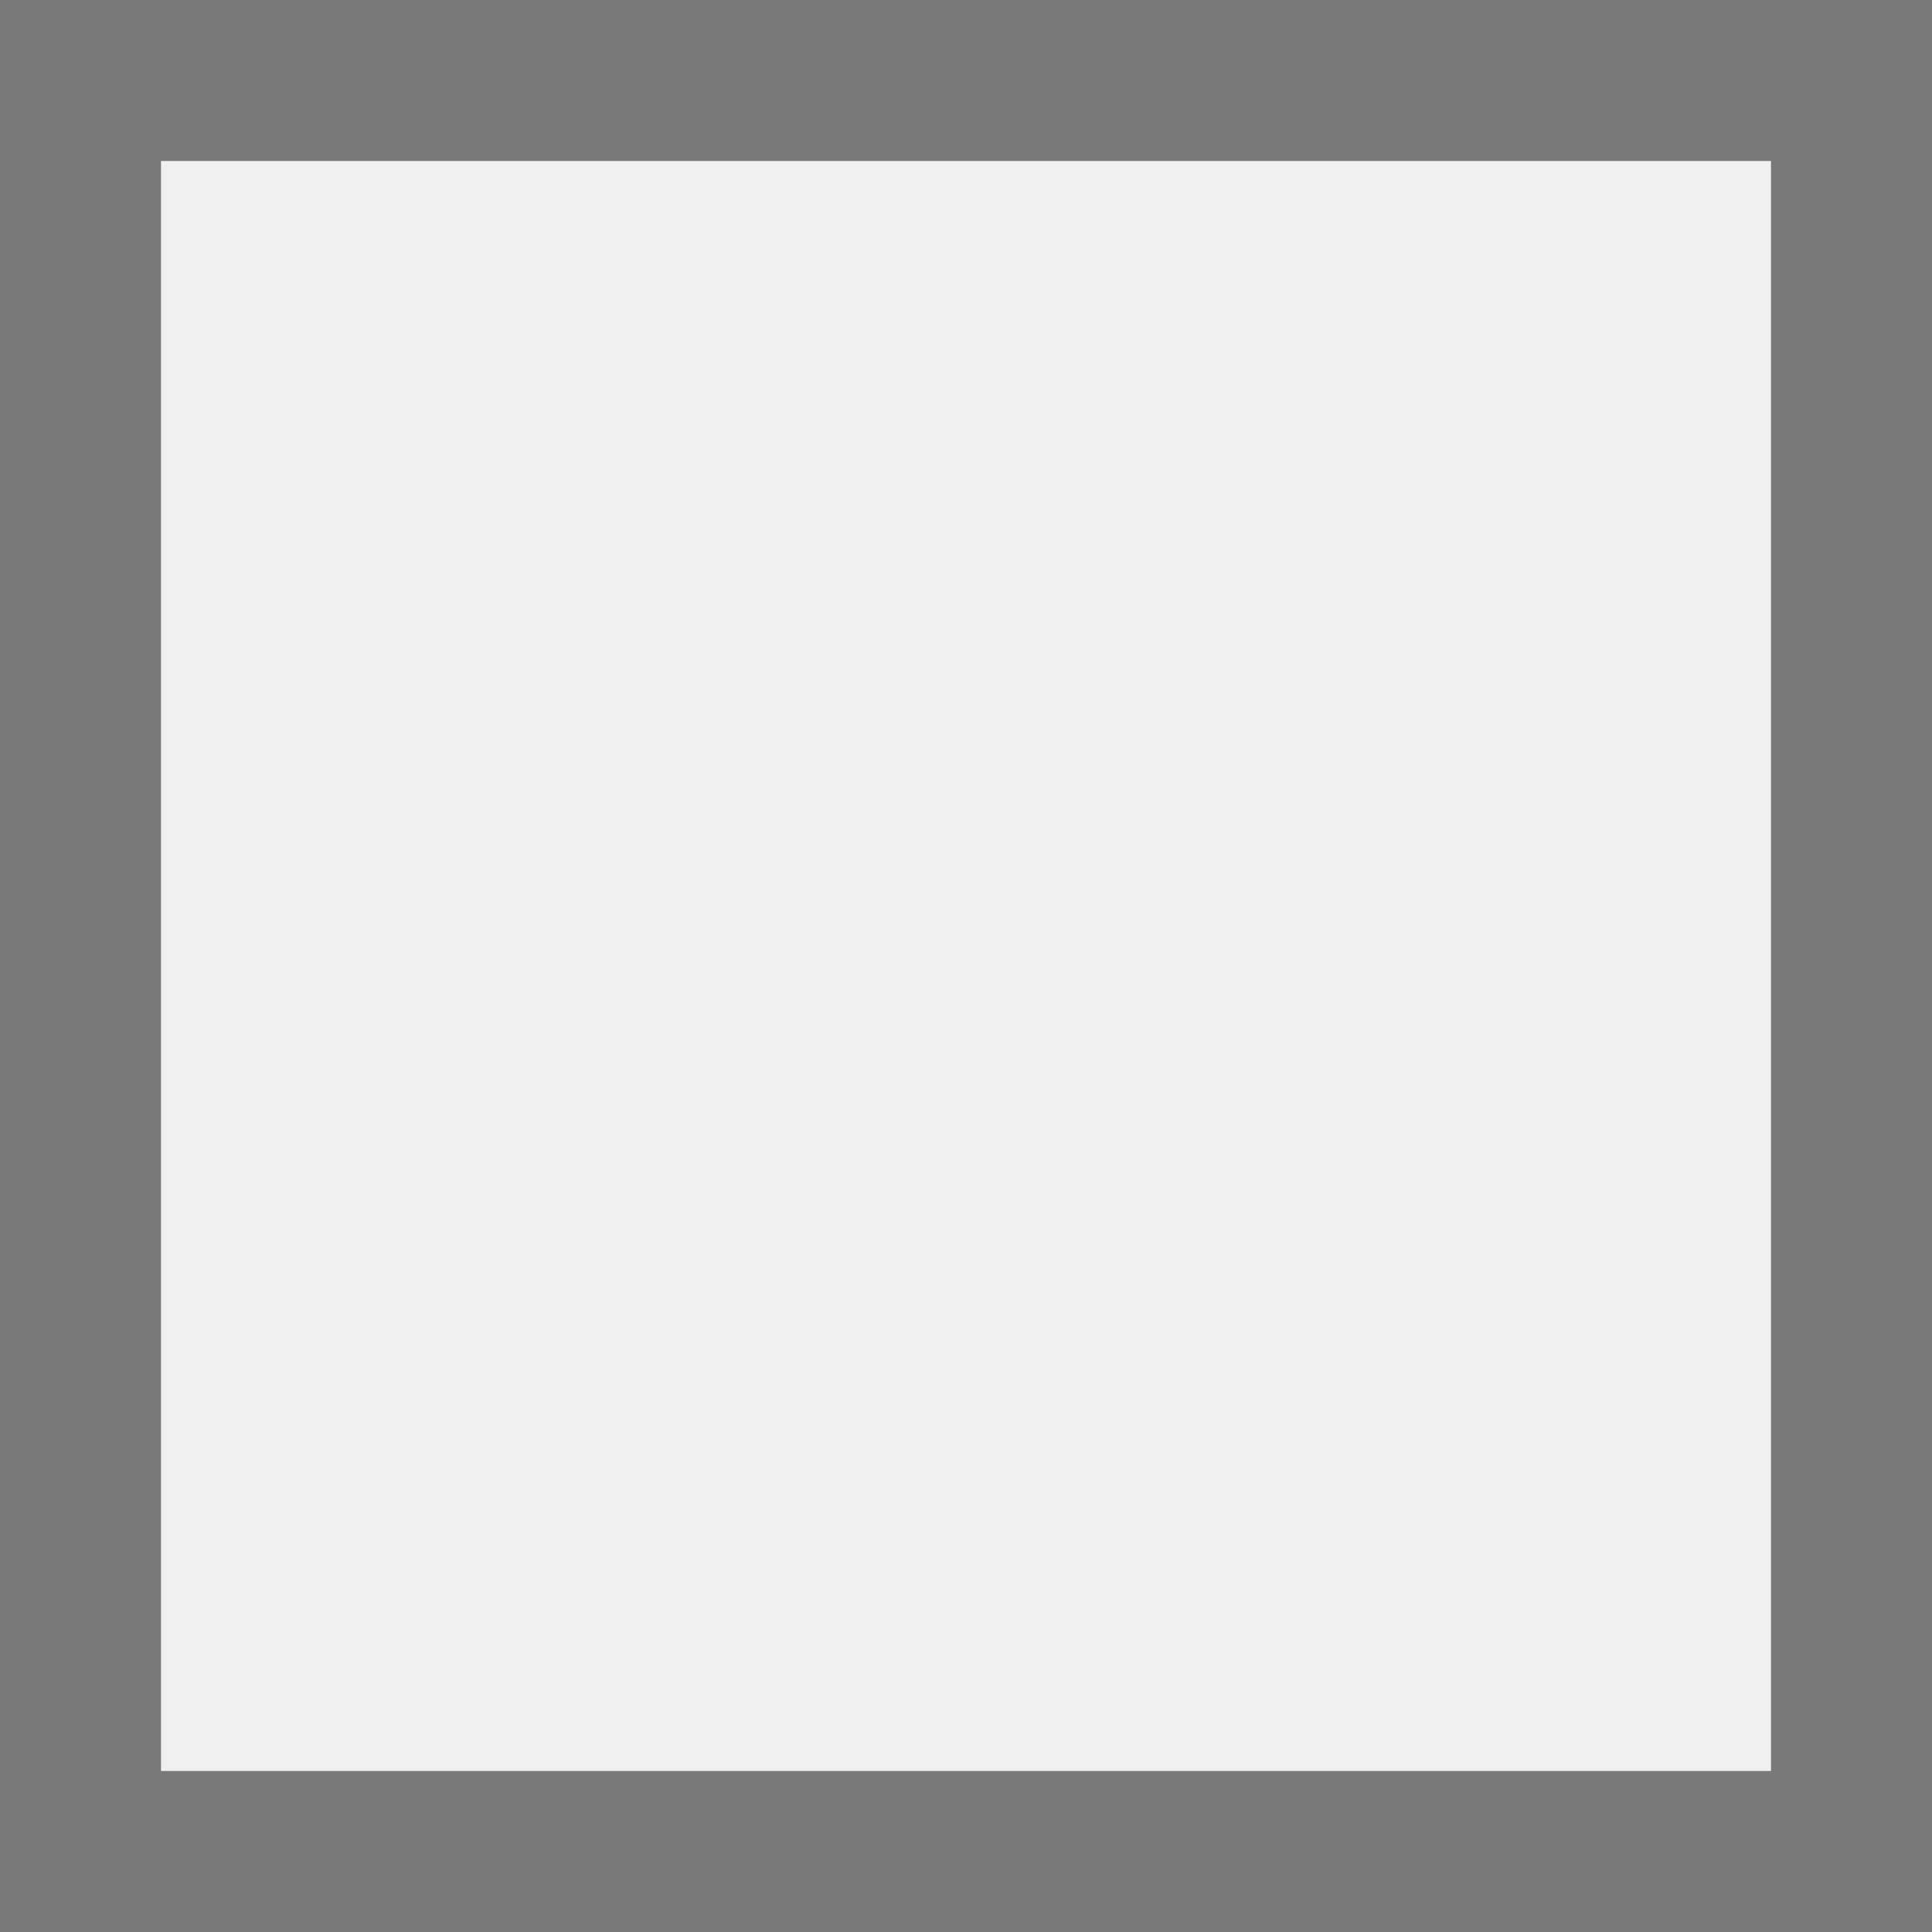
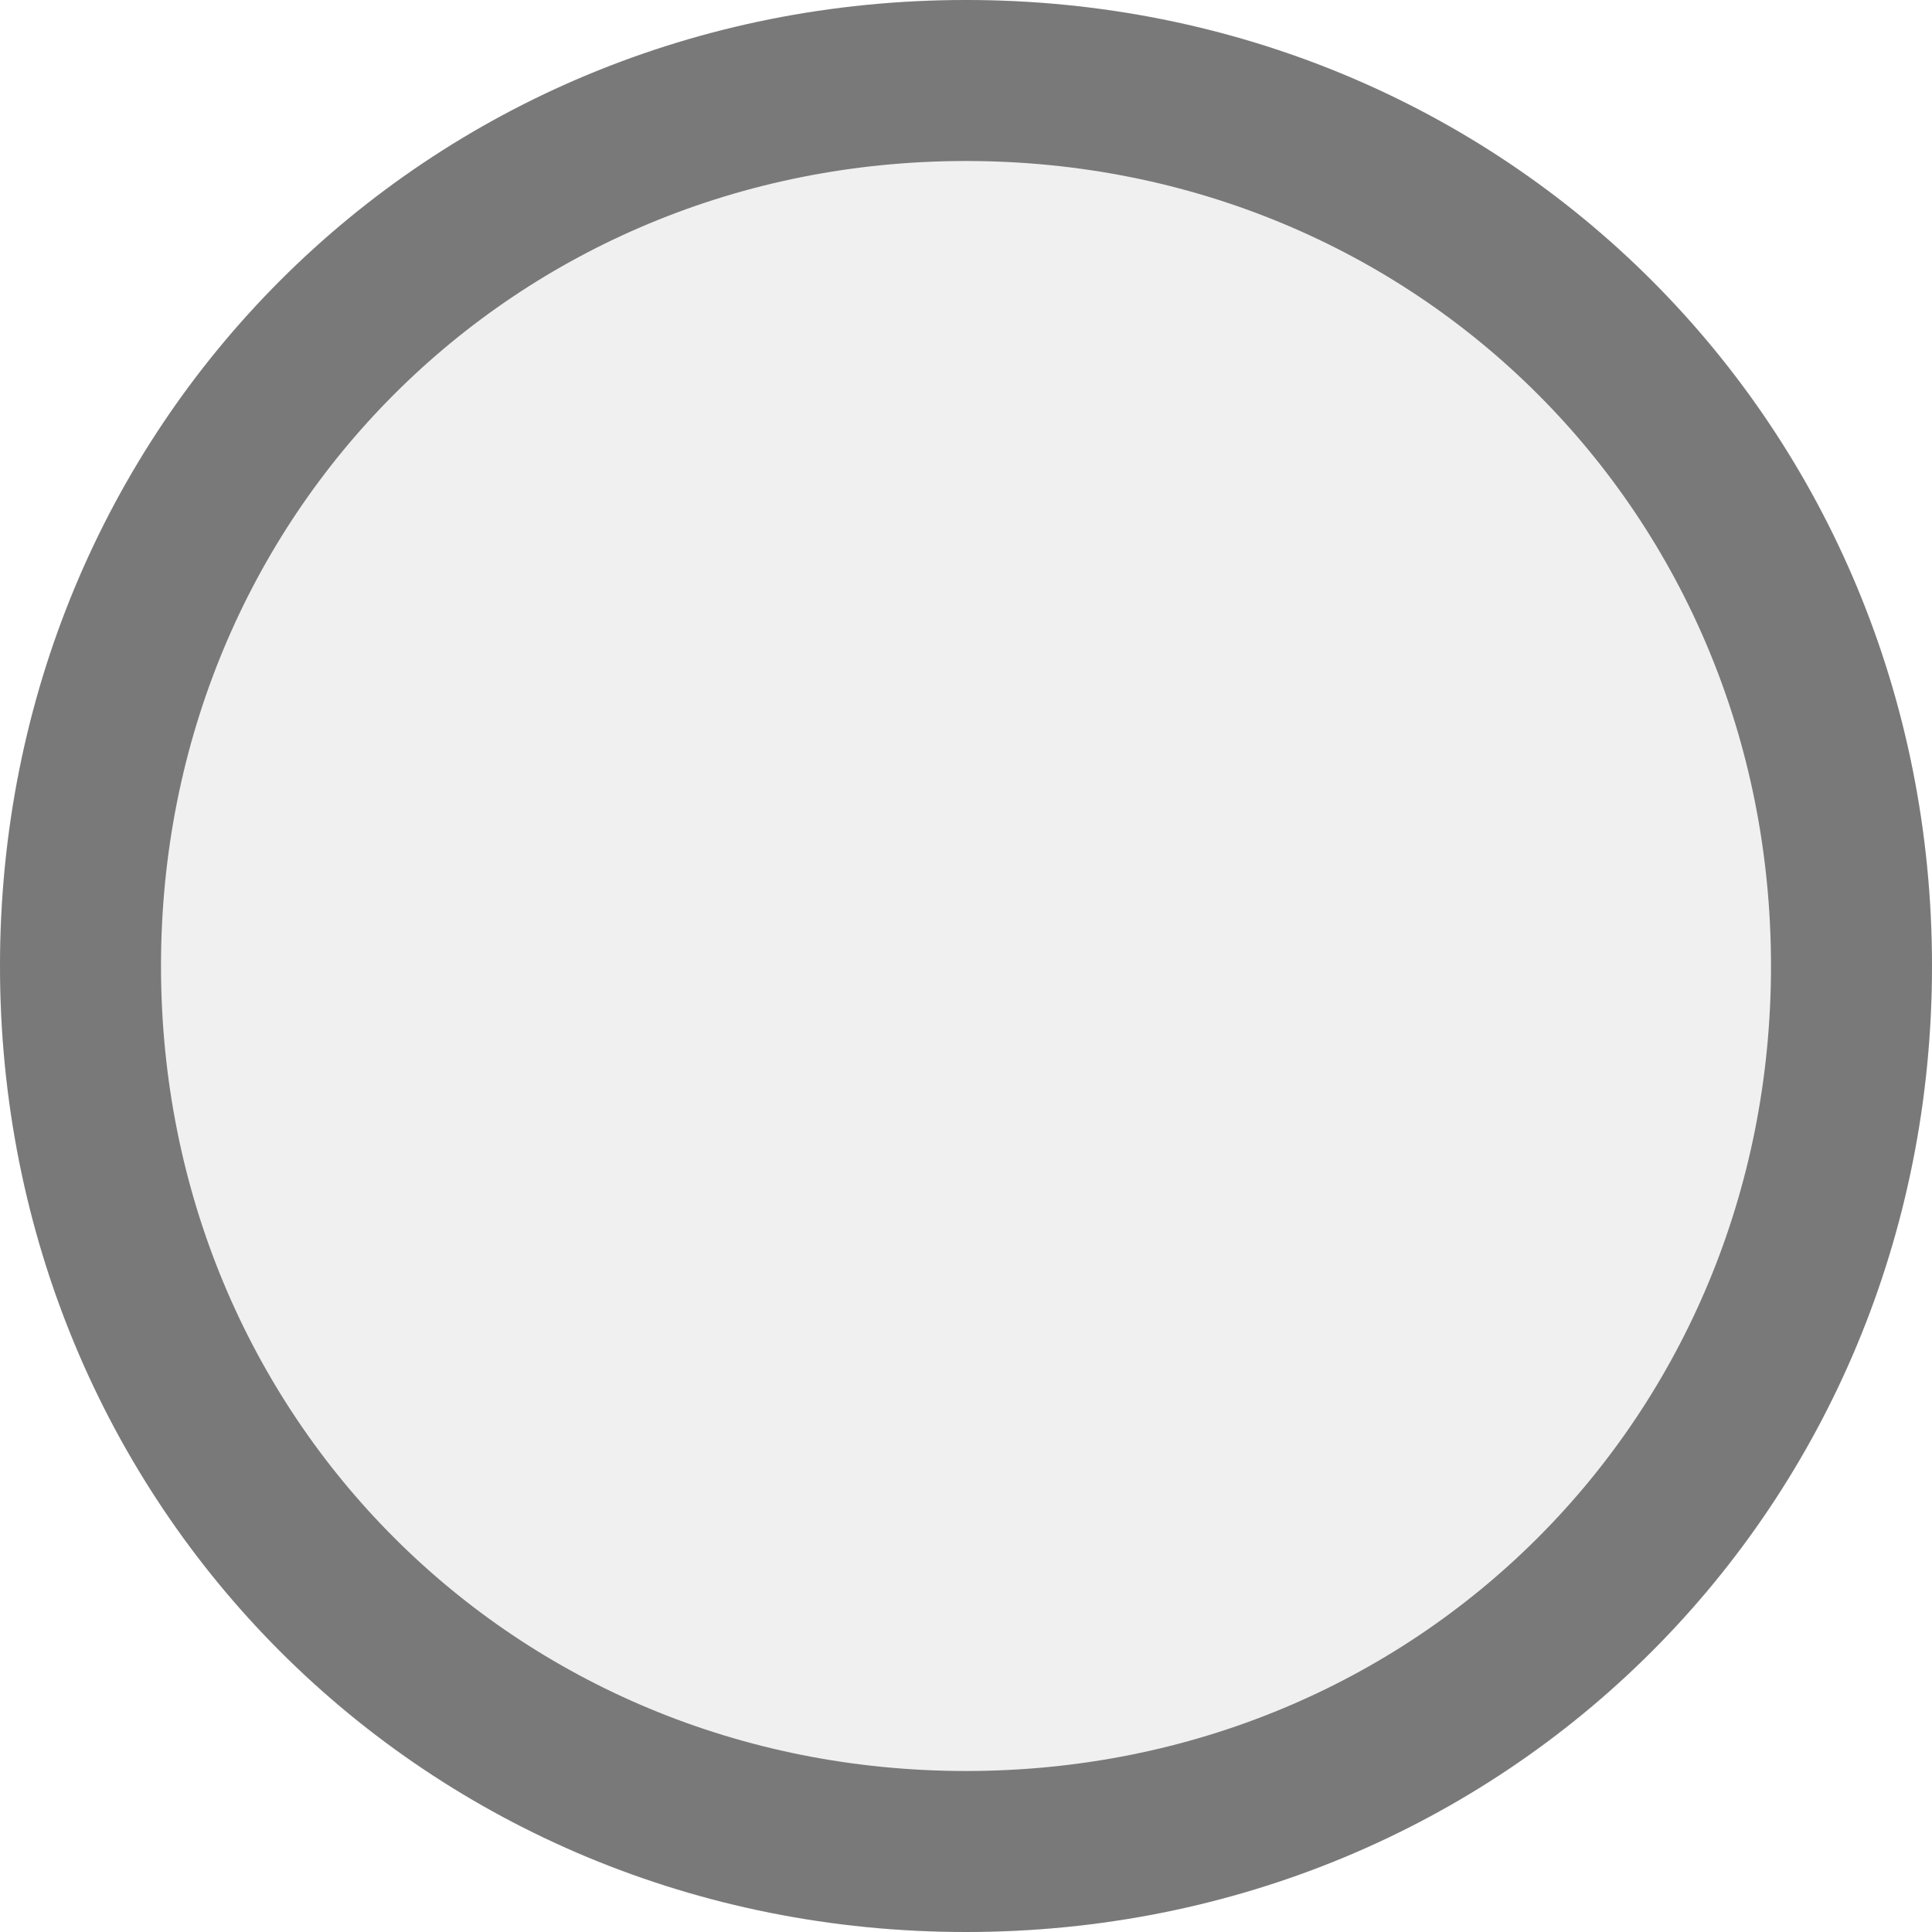
- <svg xmlns="http://www.w3.org/2000/svg" version="1.1" width="12px" height="12px" viewBox="412 1250  12 12">
-   <path d="M 412.5 1250.5  L 423.5 1250.5  L 423.5 1261.5  L 412.5 1261.5  L 412.5 1250.5  Z " fill-rule="nonzero" fill="#f0f0f0" stroke="none" />
-   <path d="M 412.5 1250.5  L 423.5 1250.5  L 423.5 1261.5  L 412.5 1261.5  L 412.5 1250.5  Z " stroke-width="1" stroke="#797979" fill="none" />
+ <svg xmlns="http://www.w3.org/2000/svg" version="1.1" width="12px" height="12px" viewBox="1284 1250  12 12">
+   <path d="M 1290 1250  C 1293.36 1250  1296 1252.64  1296 1256  C 1296 1259.36  1293.36 1262  1290 1262  C 1286.64 1262  1284 1259.36  1284 1256  C 1284 1252.64  1286.64 1250  1290 1250  Z " fill-rule="nonzero" fill="#f0f0f0" stroke="none" />
+   <path d="M 1290 1250.5  C 1293.08 1250.5  1295.5 1252.92  1295.5 1256  C 1295.5 1259.08  1293.08 1261.5  1290 1261.5  C 1286.92 1261.5  1284.5 1259.08  1284.5 1256  C 1284.5 1252.92  1286.92 1250.5  1290 1250.5  Z " stroke-width="1" stroke="#797979" fill="none" />
</svg>
